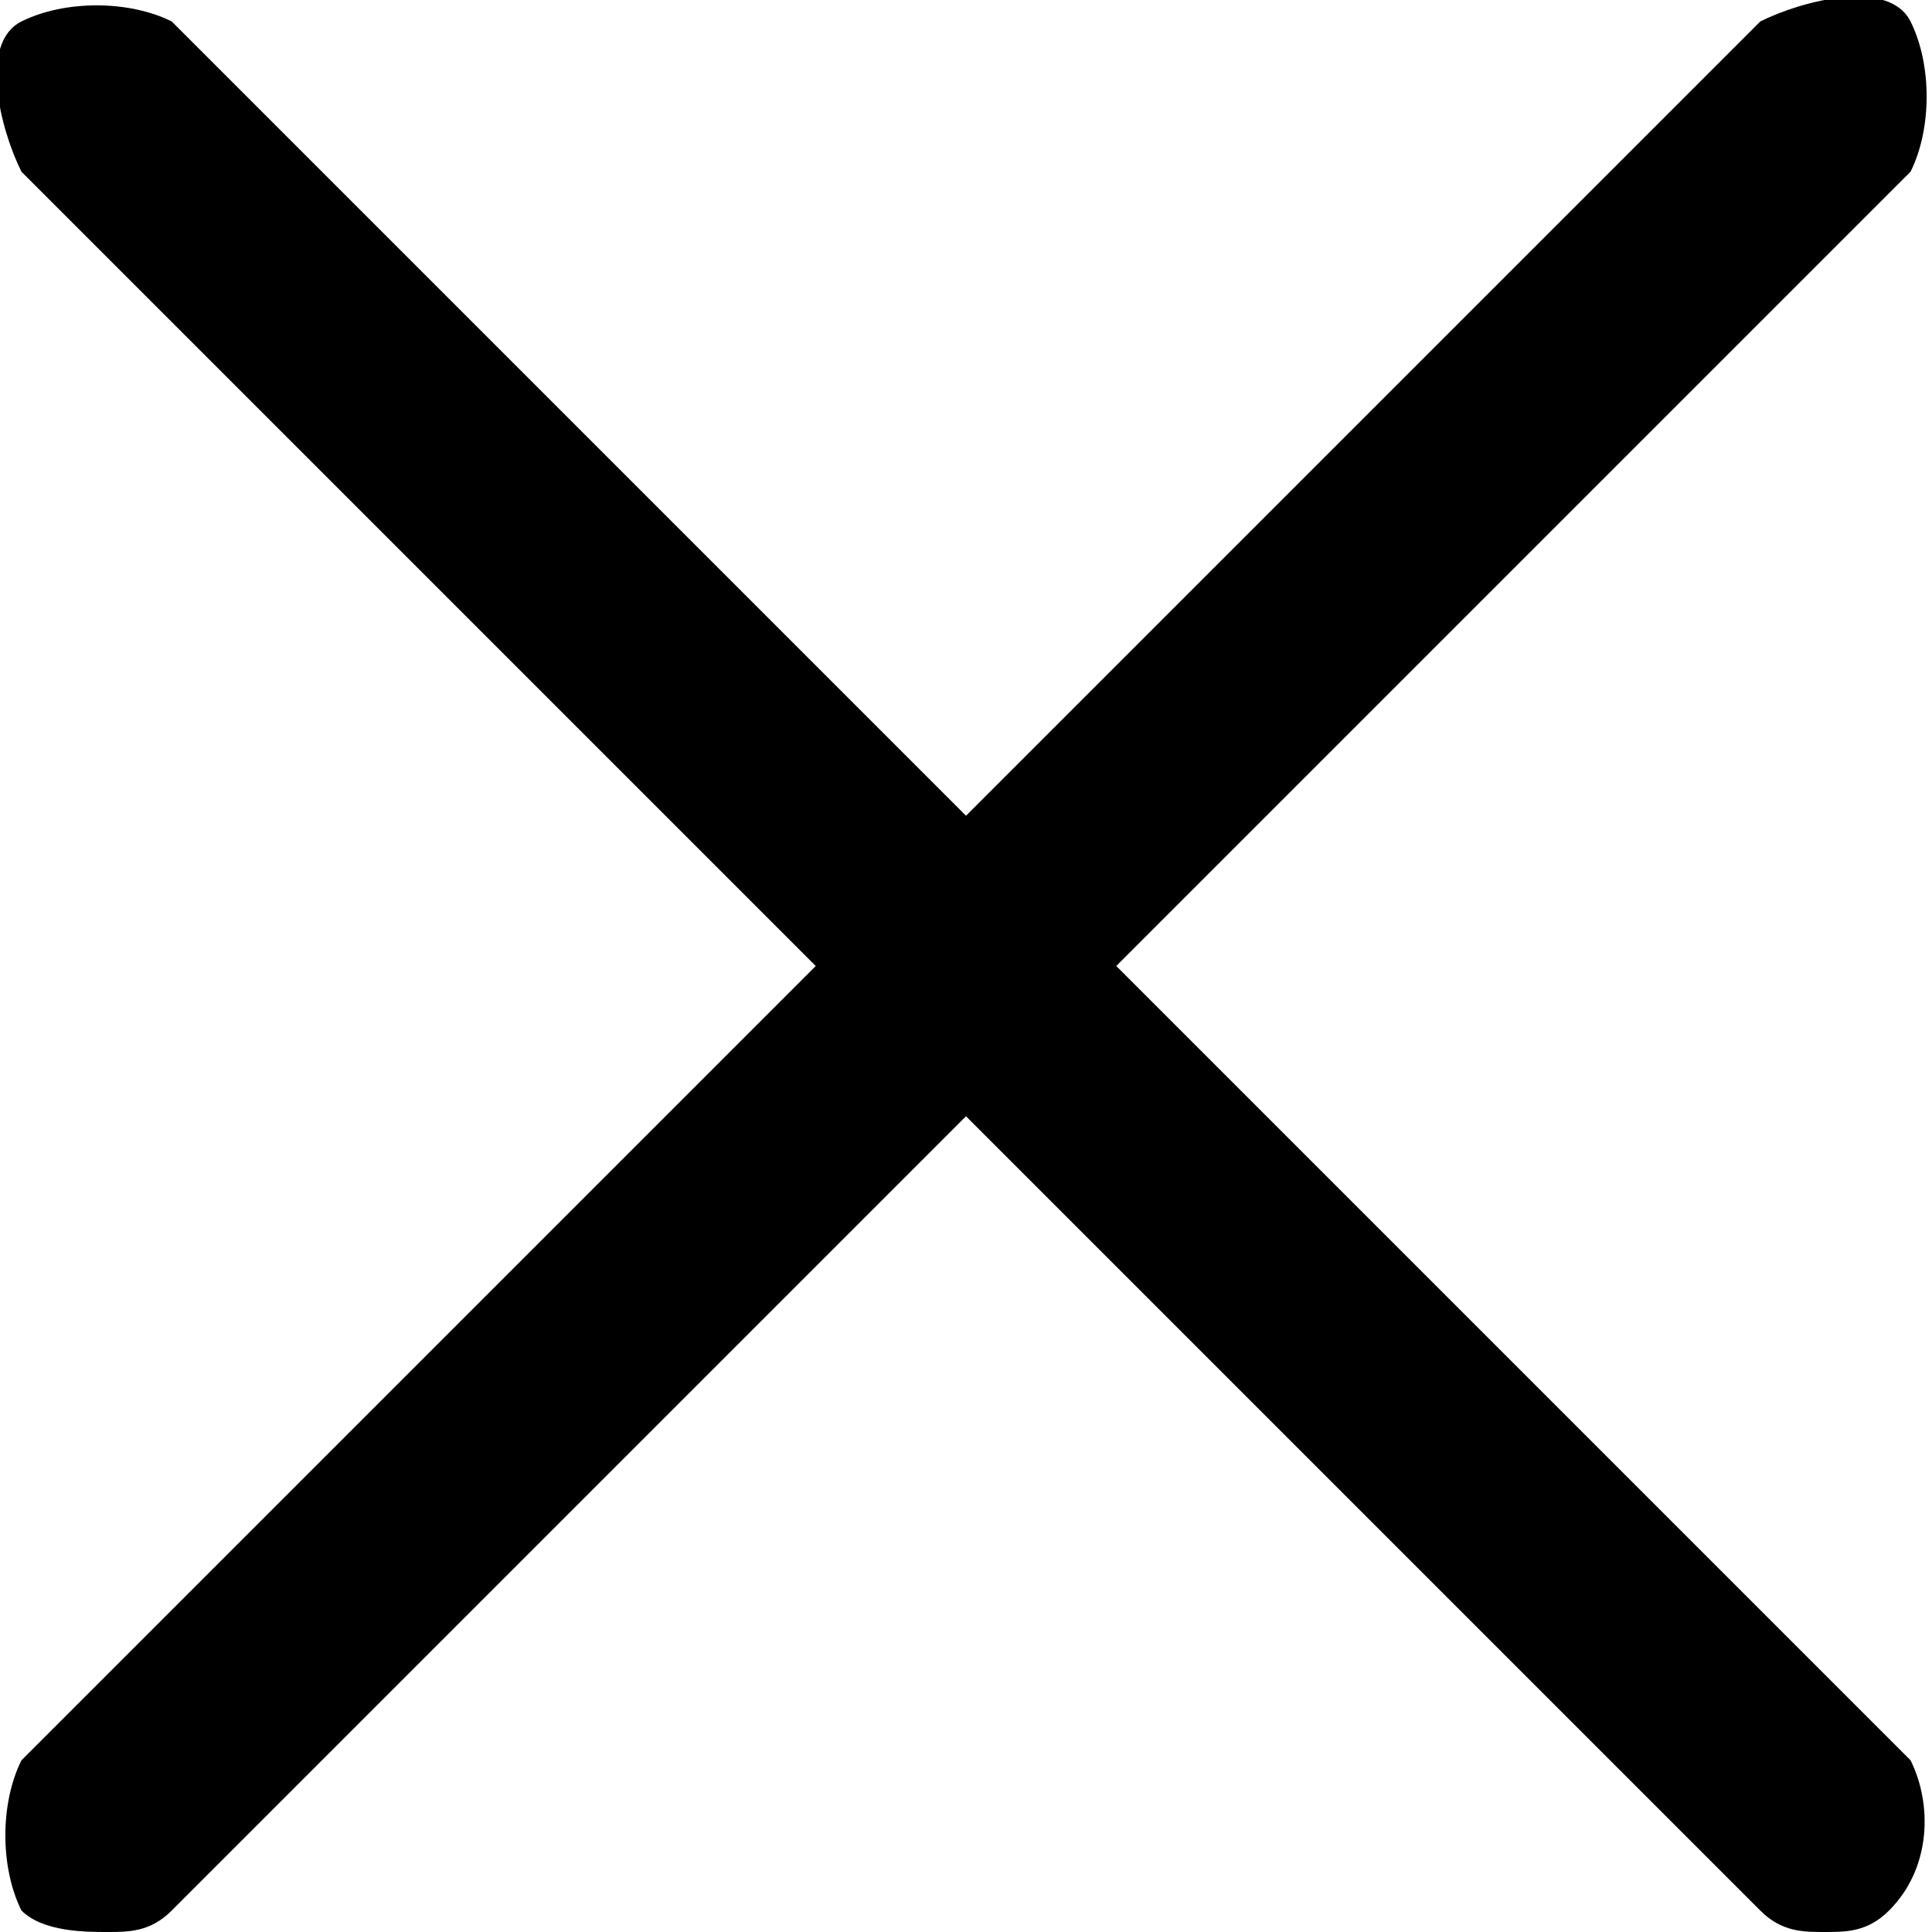
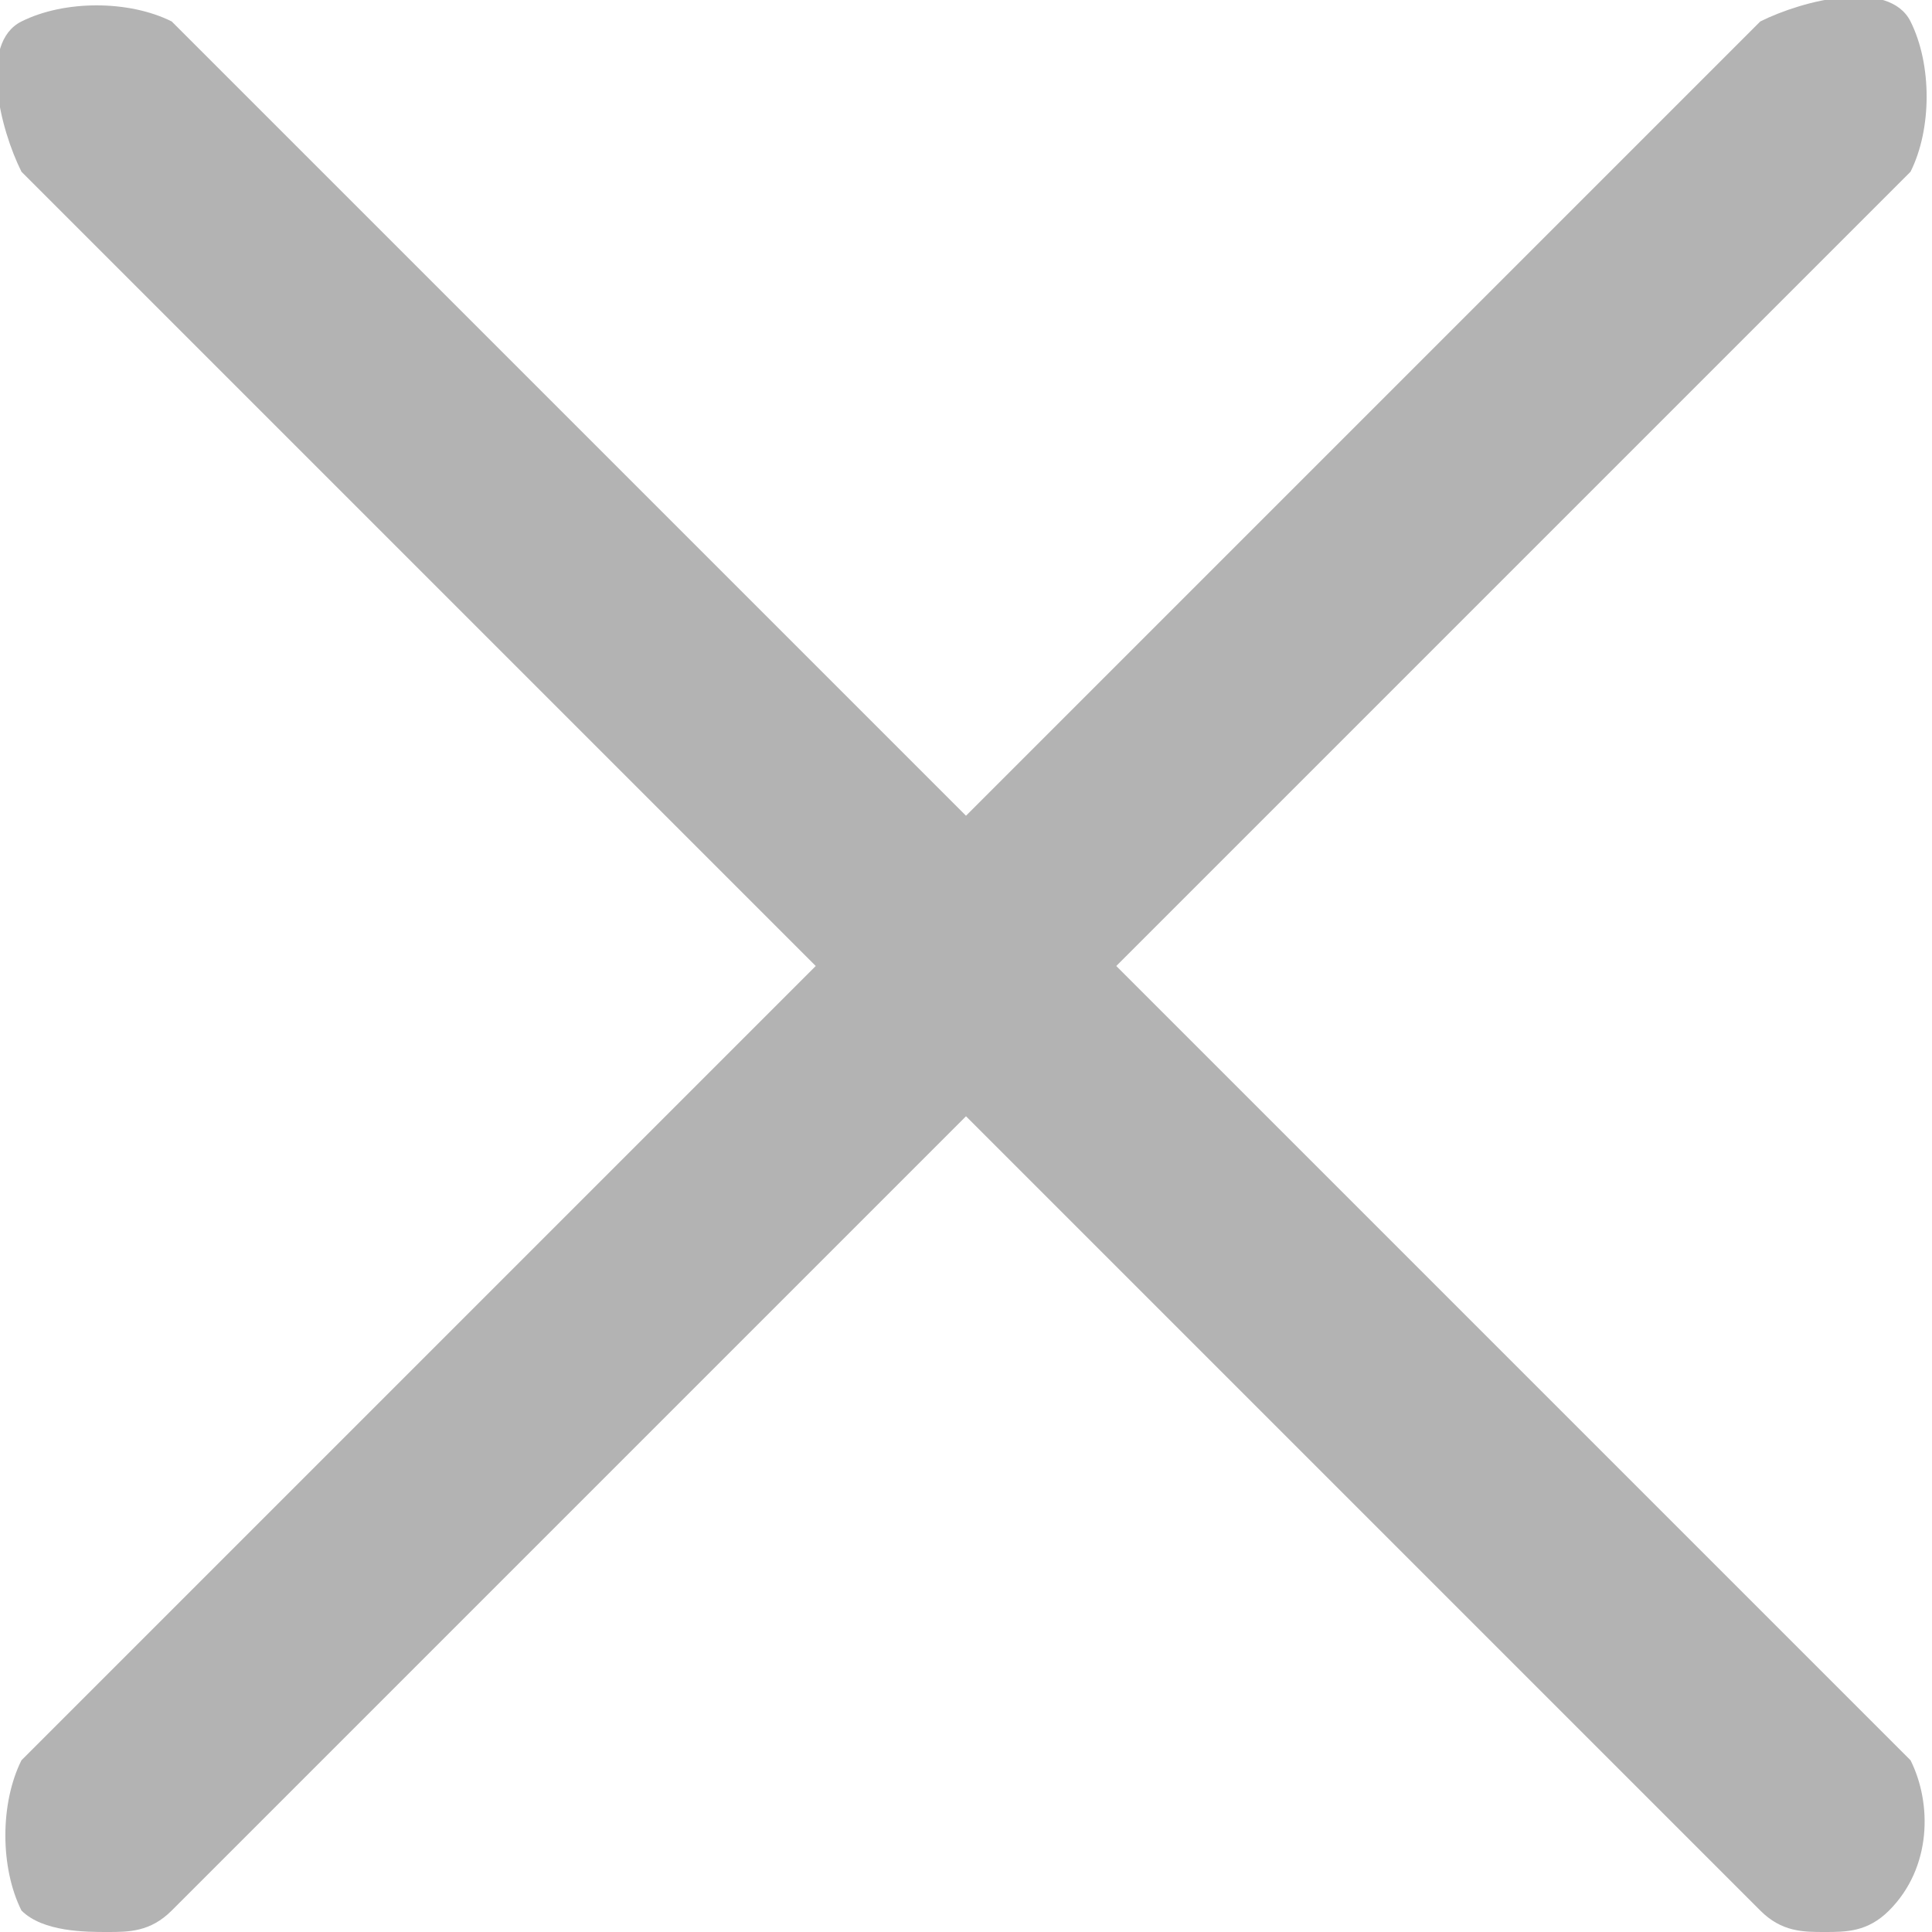
- <svg xmlns="http://www.w3.org/2000/svg" version="1.1" id="Layer_1" x="0px" y="0px" viewBox="0 0 9 9" style="enable-background:new 0 0 9 9;" xml:space="preserve">
+ <svg xmlns="http://www.w3.org/2000/svg" version="1.1" id="Layer_1" fill-opacity="0.3" x="0px" y="0px" viewBox="0 0 9 9" style="enable-background:new 0 0 9 9;" xml:space="preserve">
  <path d="M5.2,4.5l3.7-3.7C9,0.6,9,0.3,8.9,0.1S8.4,0,8.2,0.1L4.5,3.8L0.8,0.1C0.6,0,0.3,0,0.1,0.1S0,0.6,0.1,0.8l3.7,3.7L0.1,8.2   C0,8.4,0,8.7,0.1,8.9C0.2,9,0.4,9,0.5,9s0.2,0,0.3-0.1l3.7-3.7l3.7,3.7C8.3,9,8.4,9,8.5,9s0.2,0,0.3-0.1C9,8.7,9,8.4,8.9,8.2   L5.2,4.5z" />
</svg>
